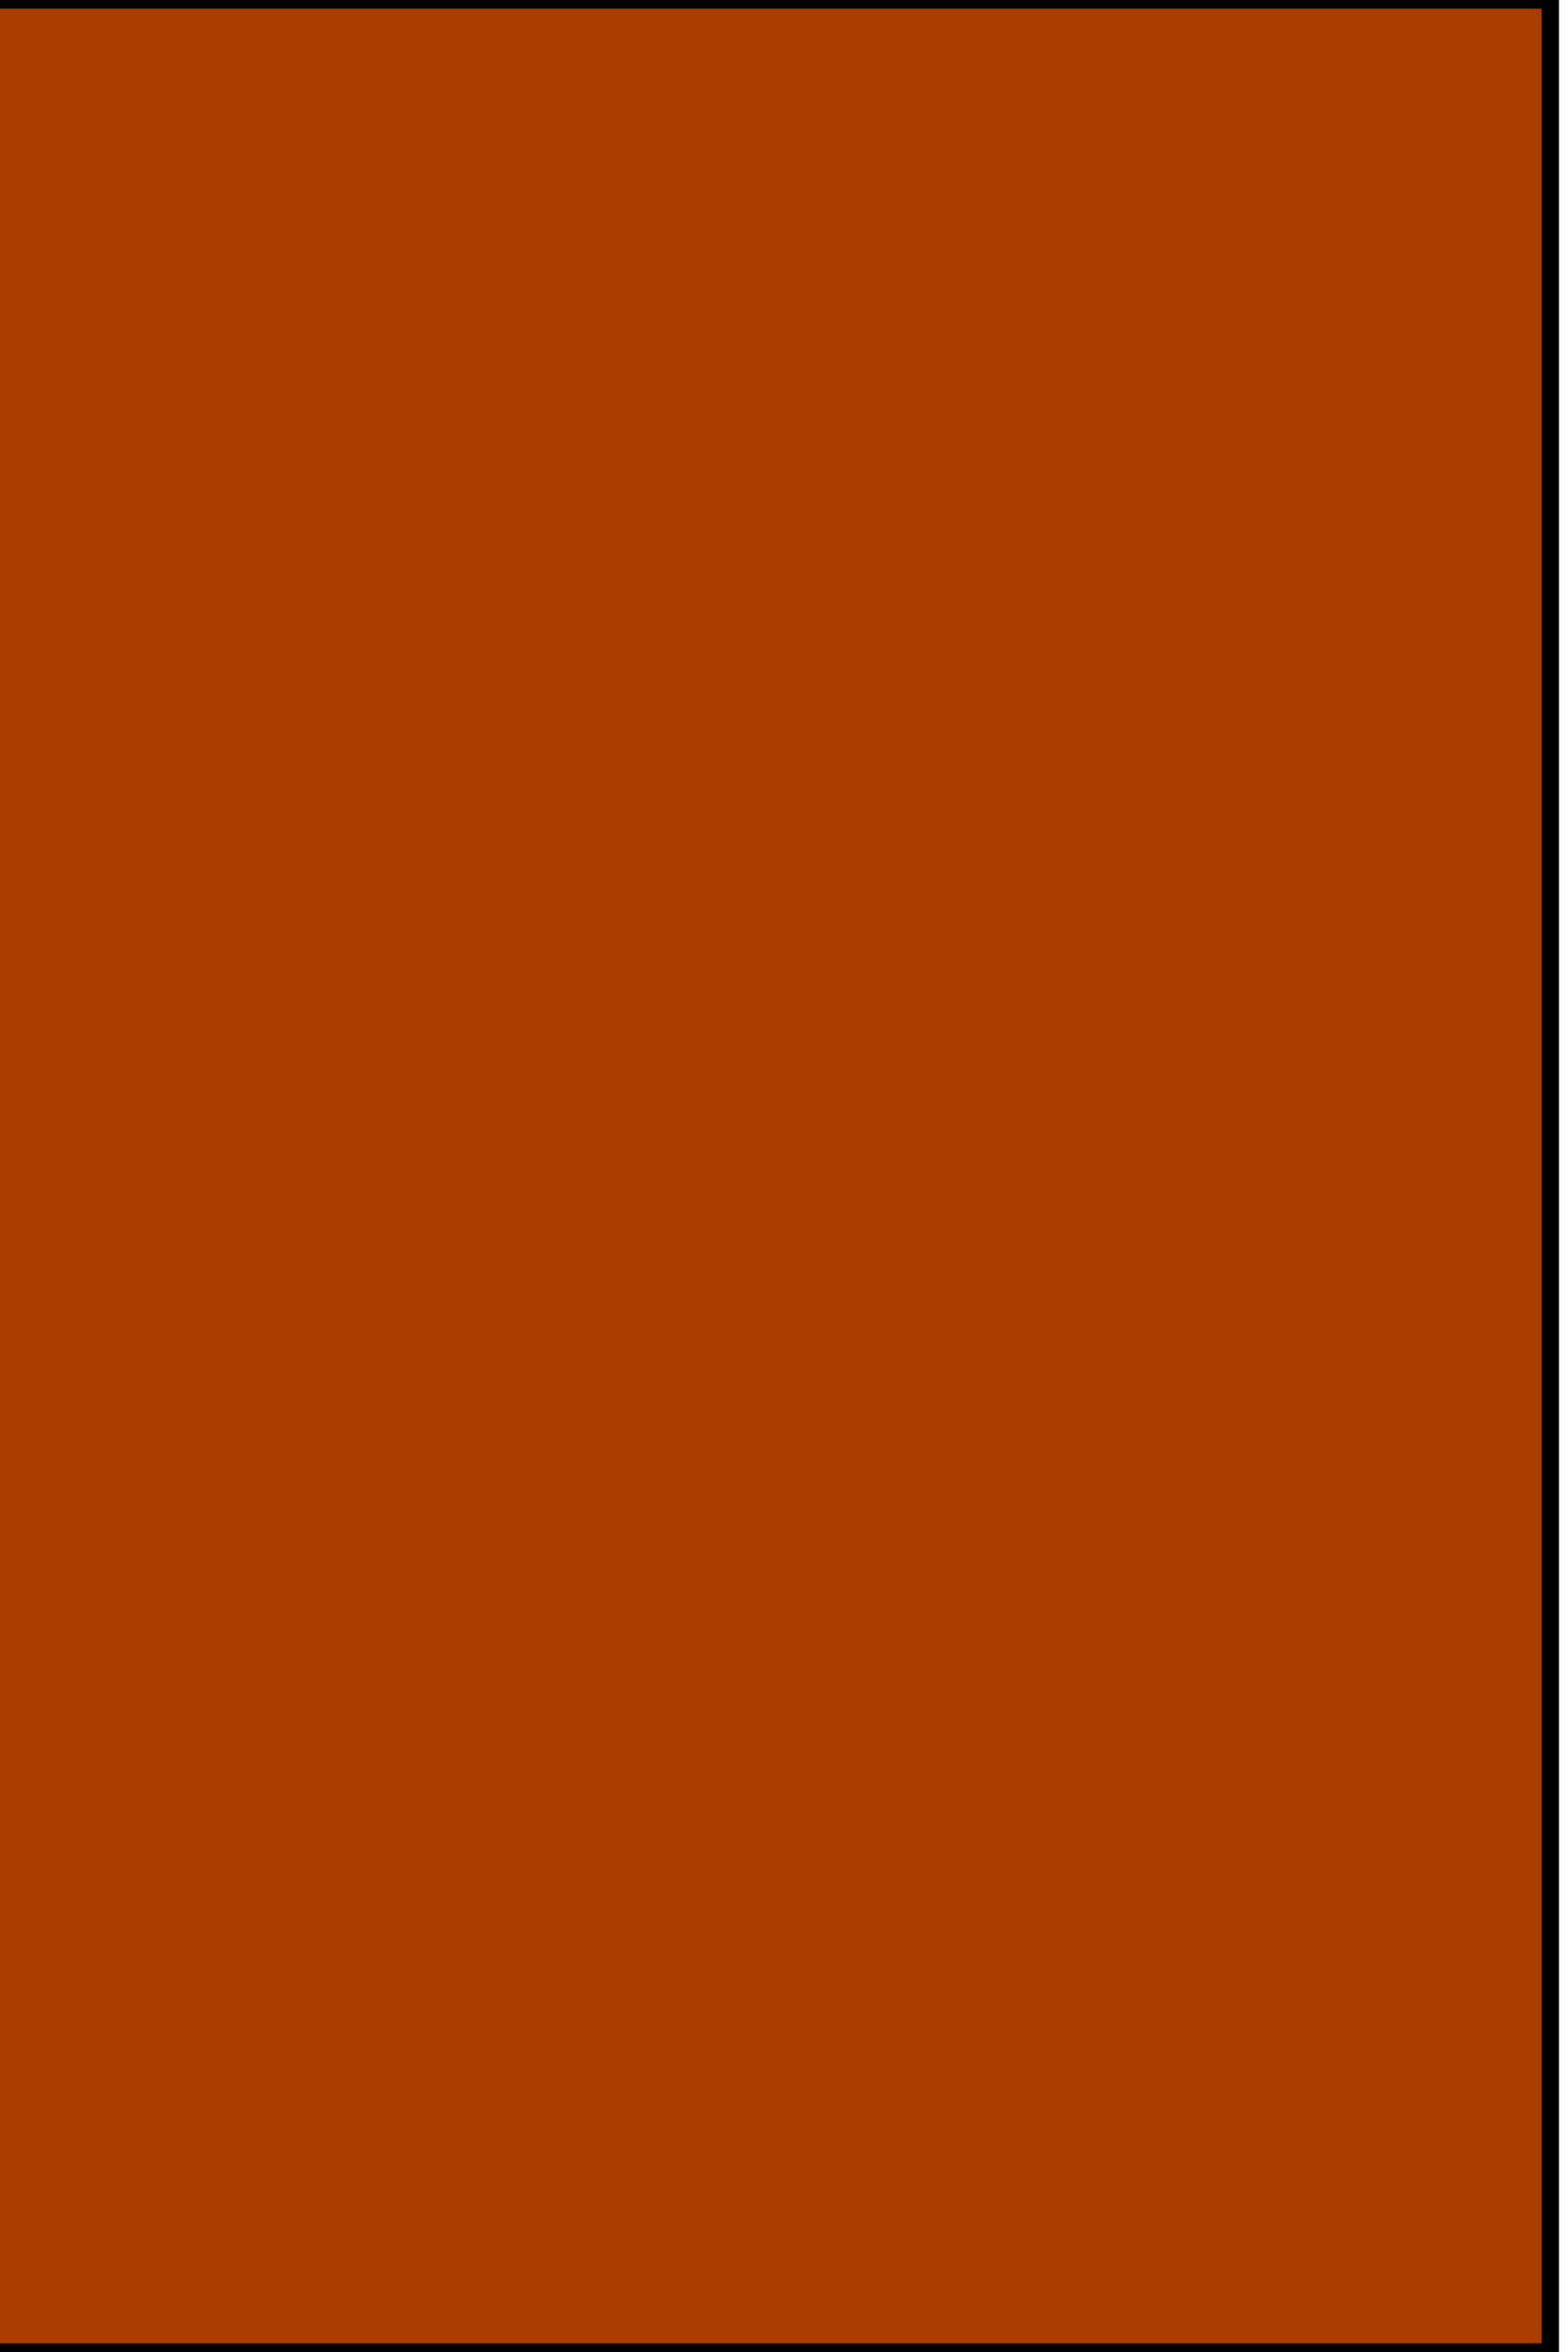
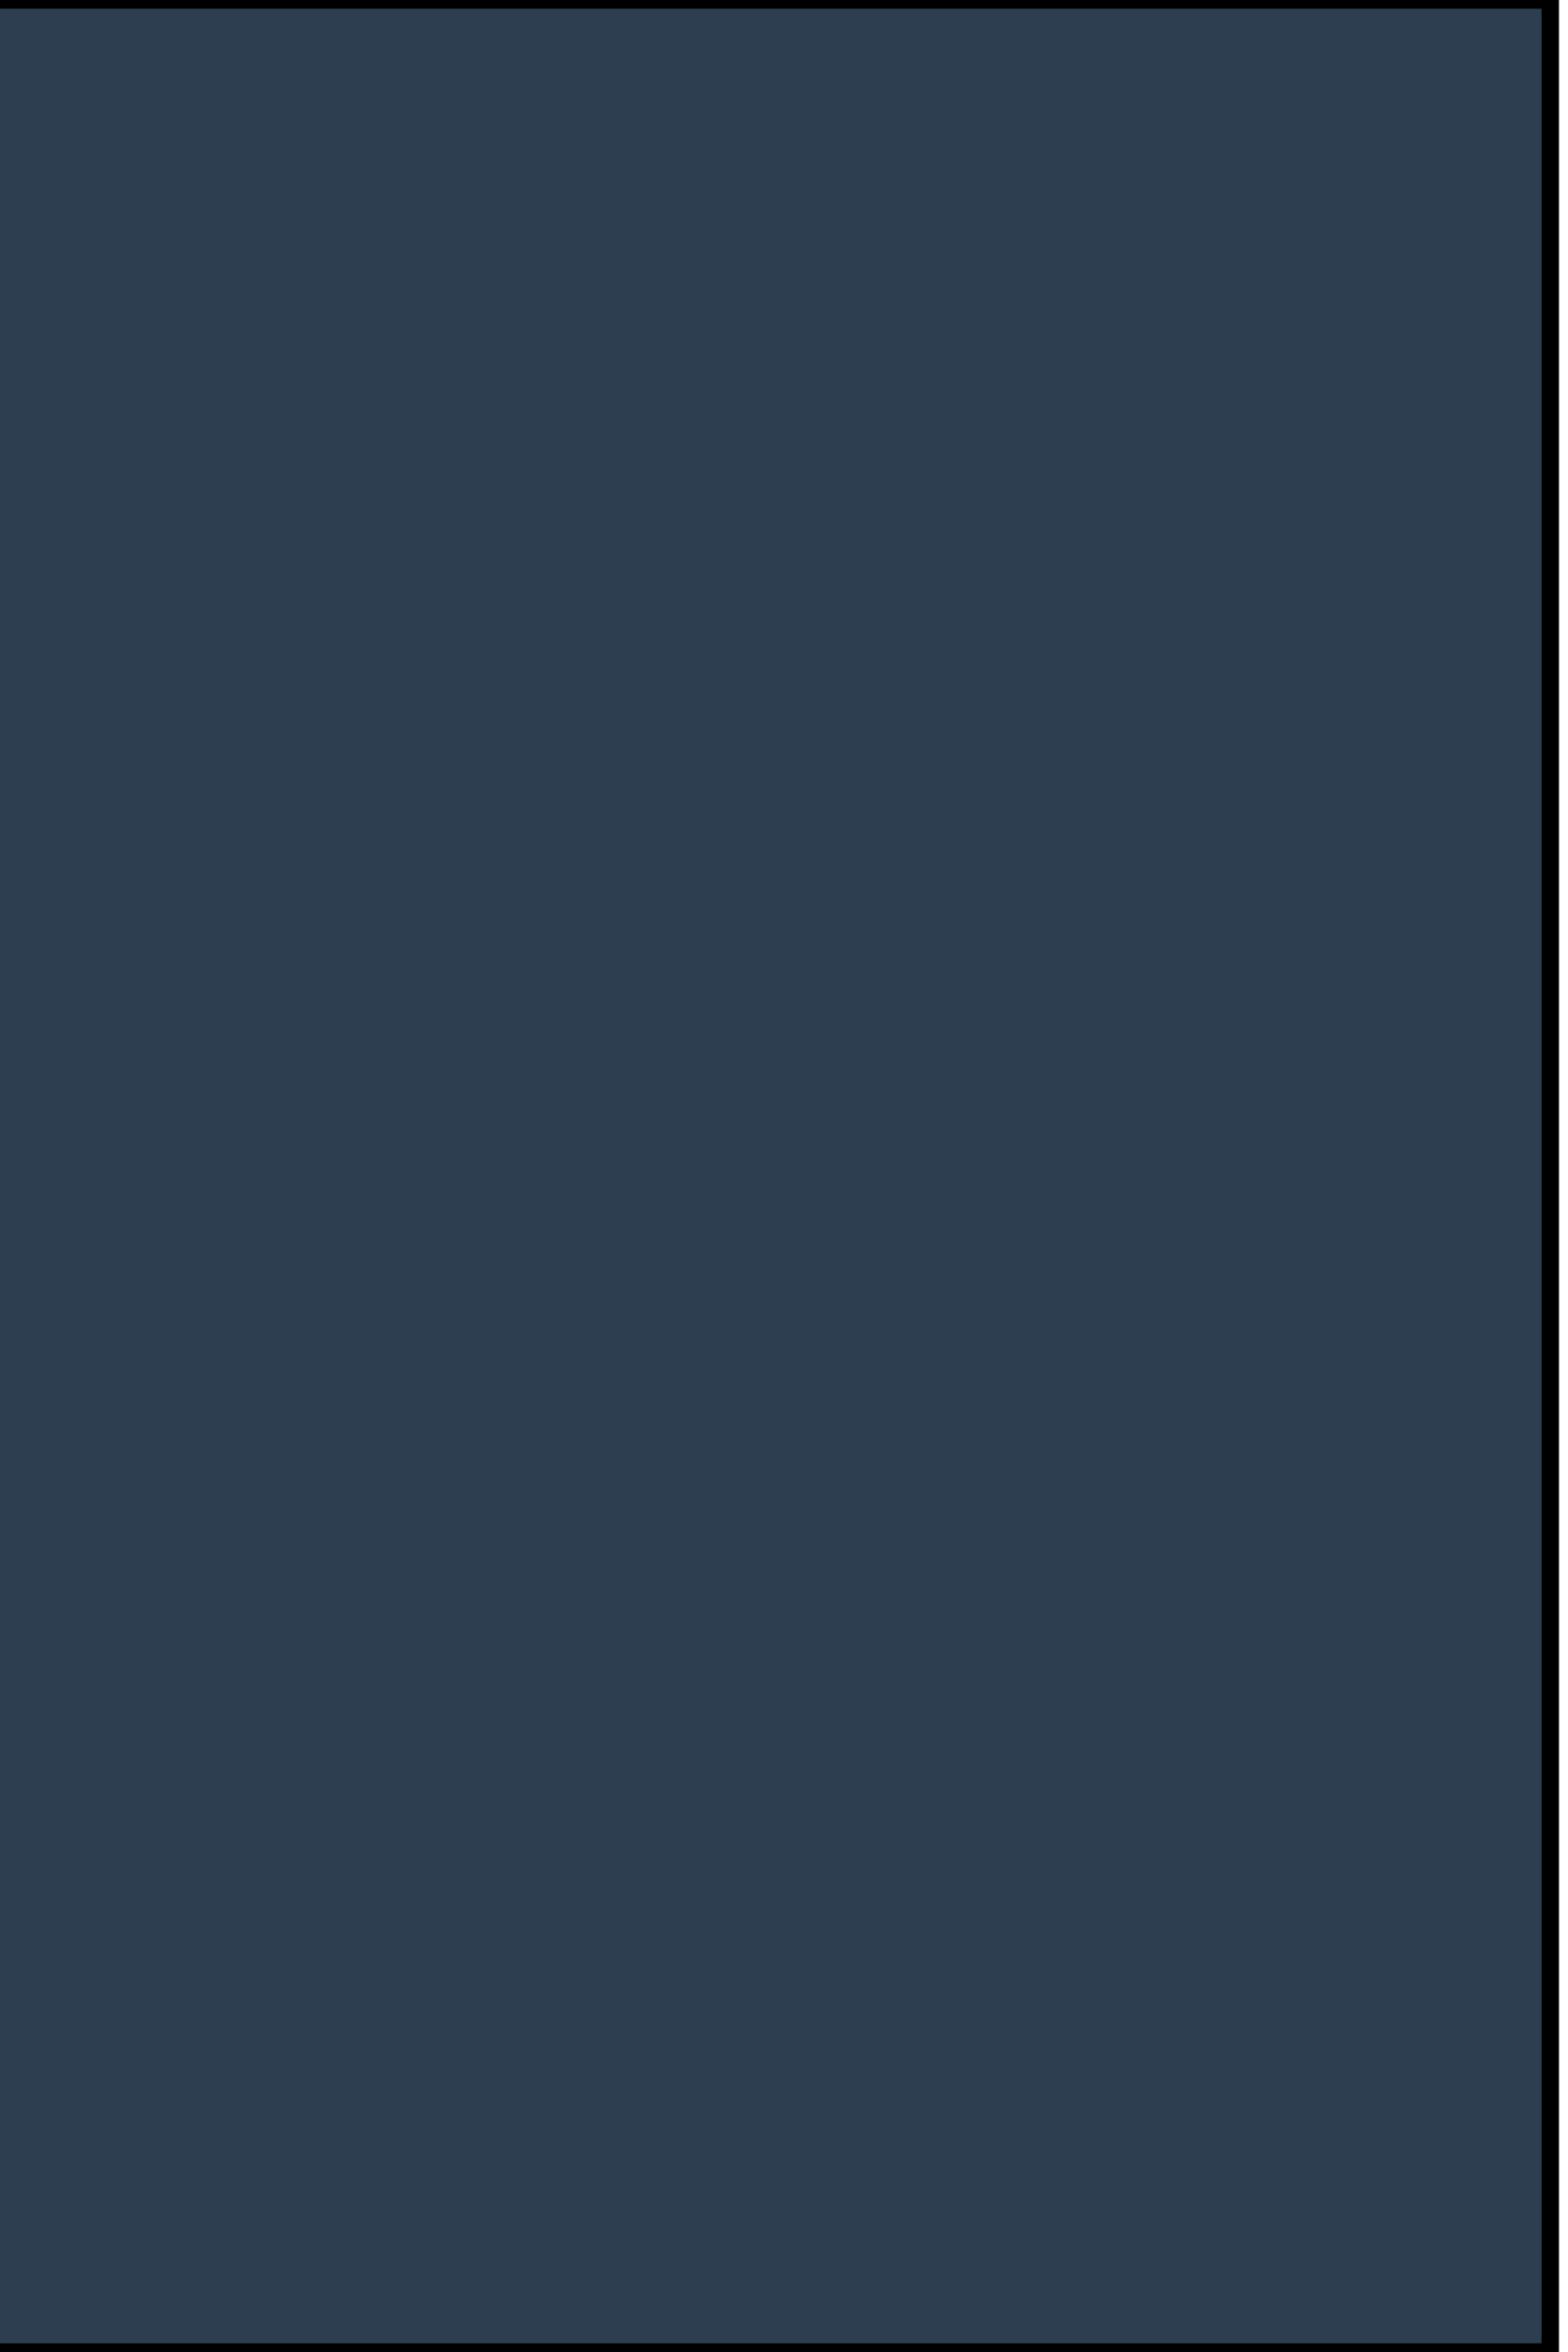
<svg xmlns="http://www.w3.org/2000/svg" version="1.1" id="Layer_1" x="0px" y="0px" viewBox="0 0 90 135" style="enable-background:new 0 0 90 135;" xml:space="preserve">
  <style type="text/css">
- 	.st0{fill:#AA3C00;stroke:#000000;stroke-miterlimit:10;}
+ 	.st0{fill:#2C3E50;stroke:#000000;stroke-miterlimit:10;}
</style>
  <rect x="-1" class="st0" width="90" height="135" />
</svg>
